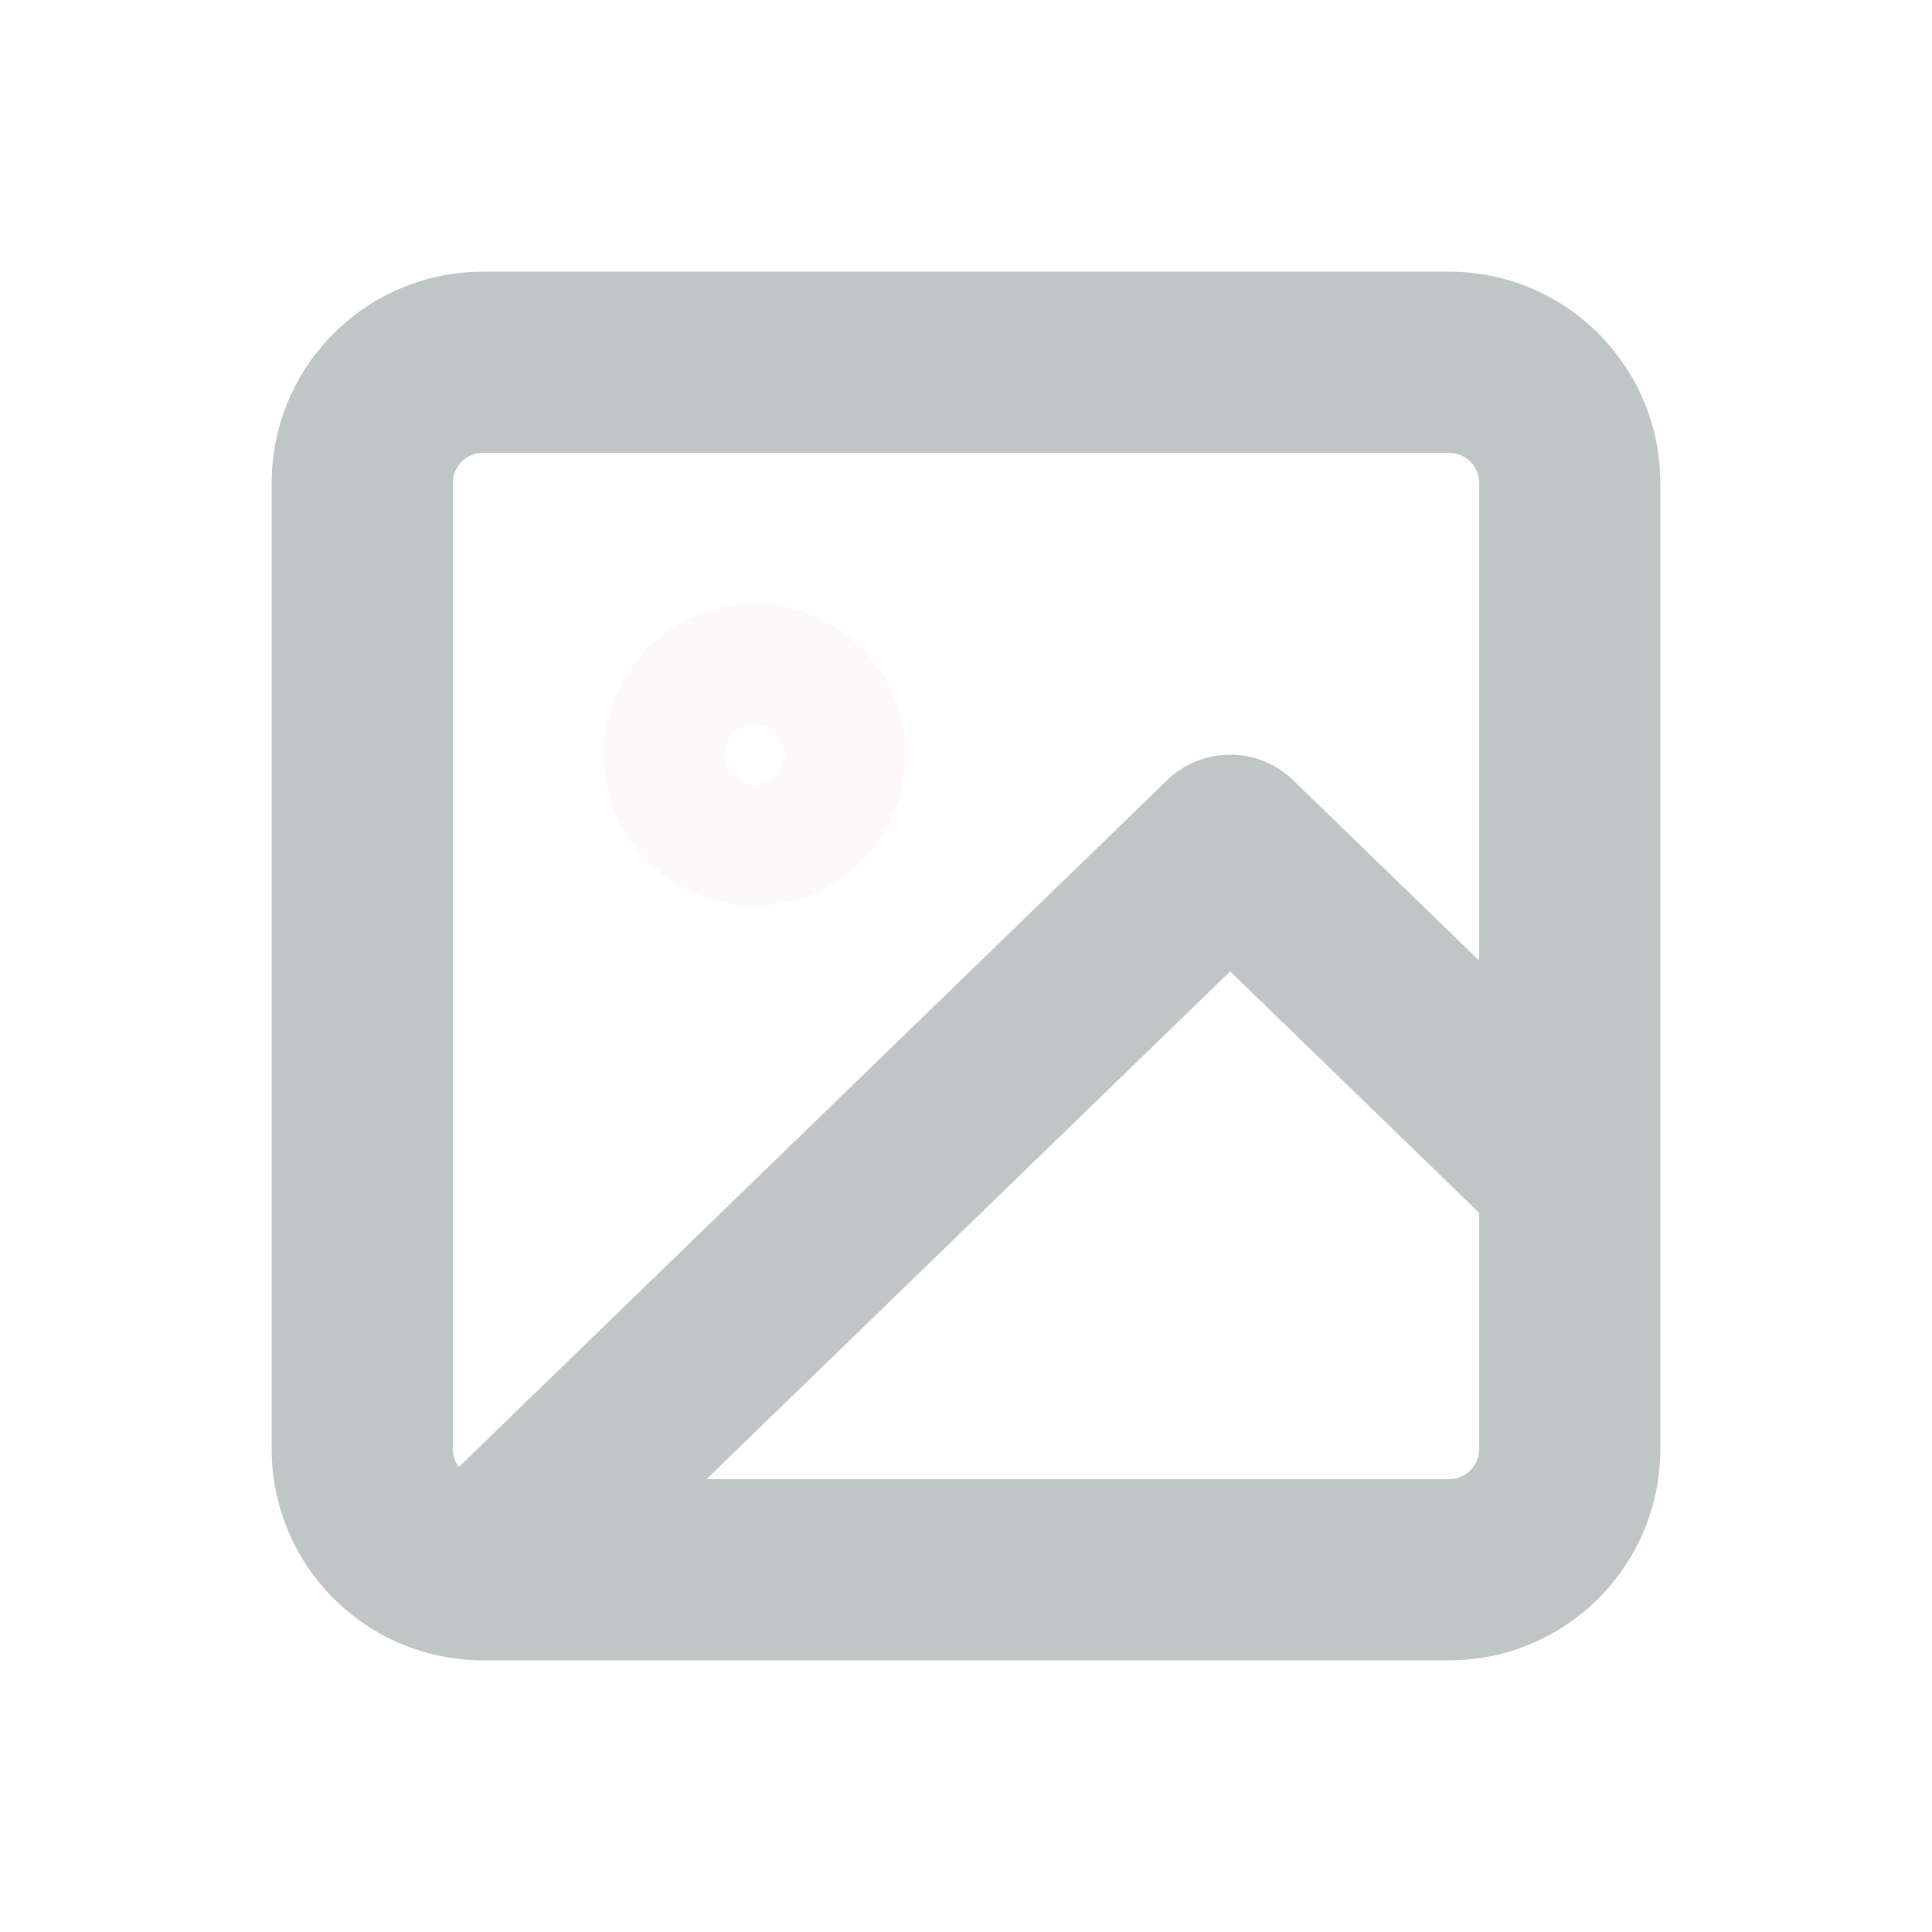
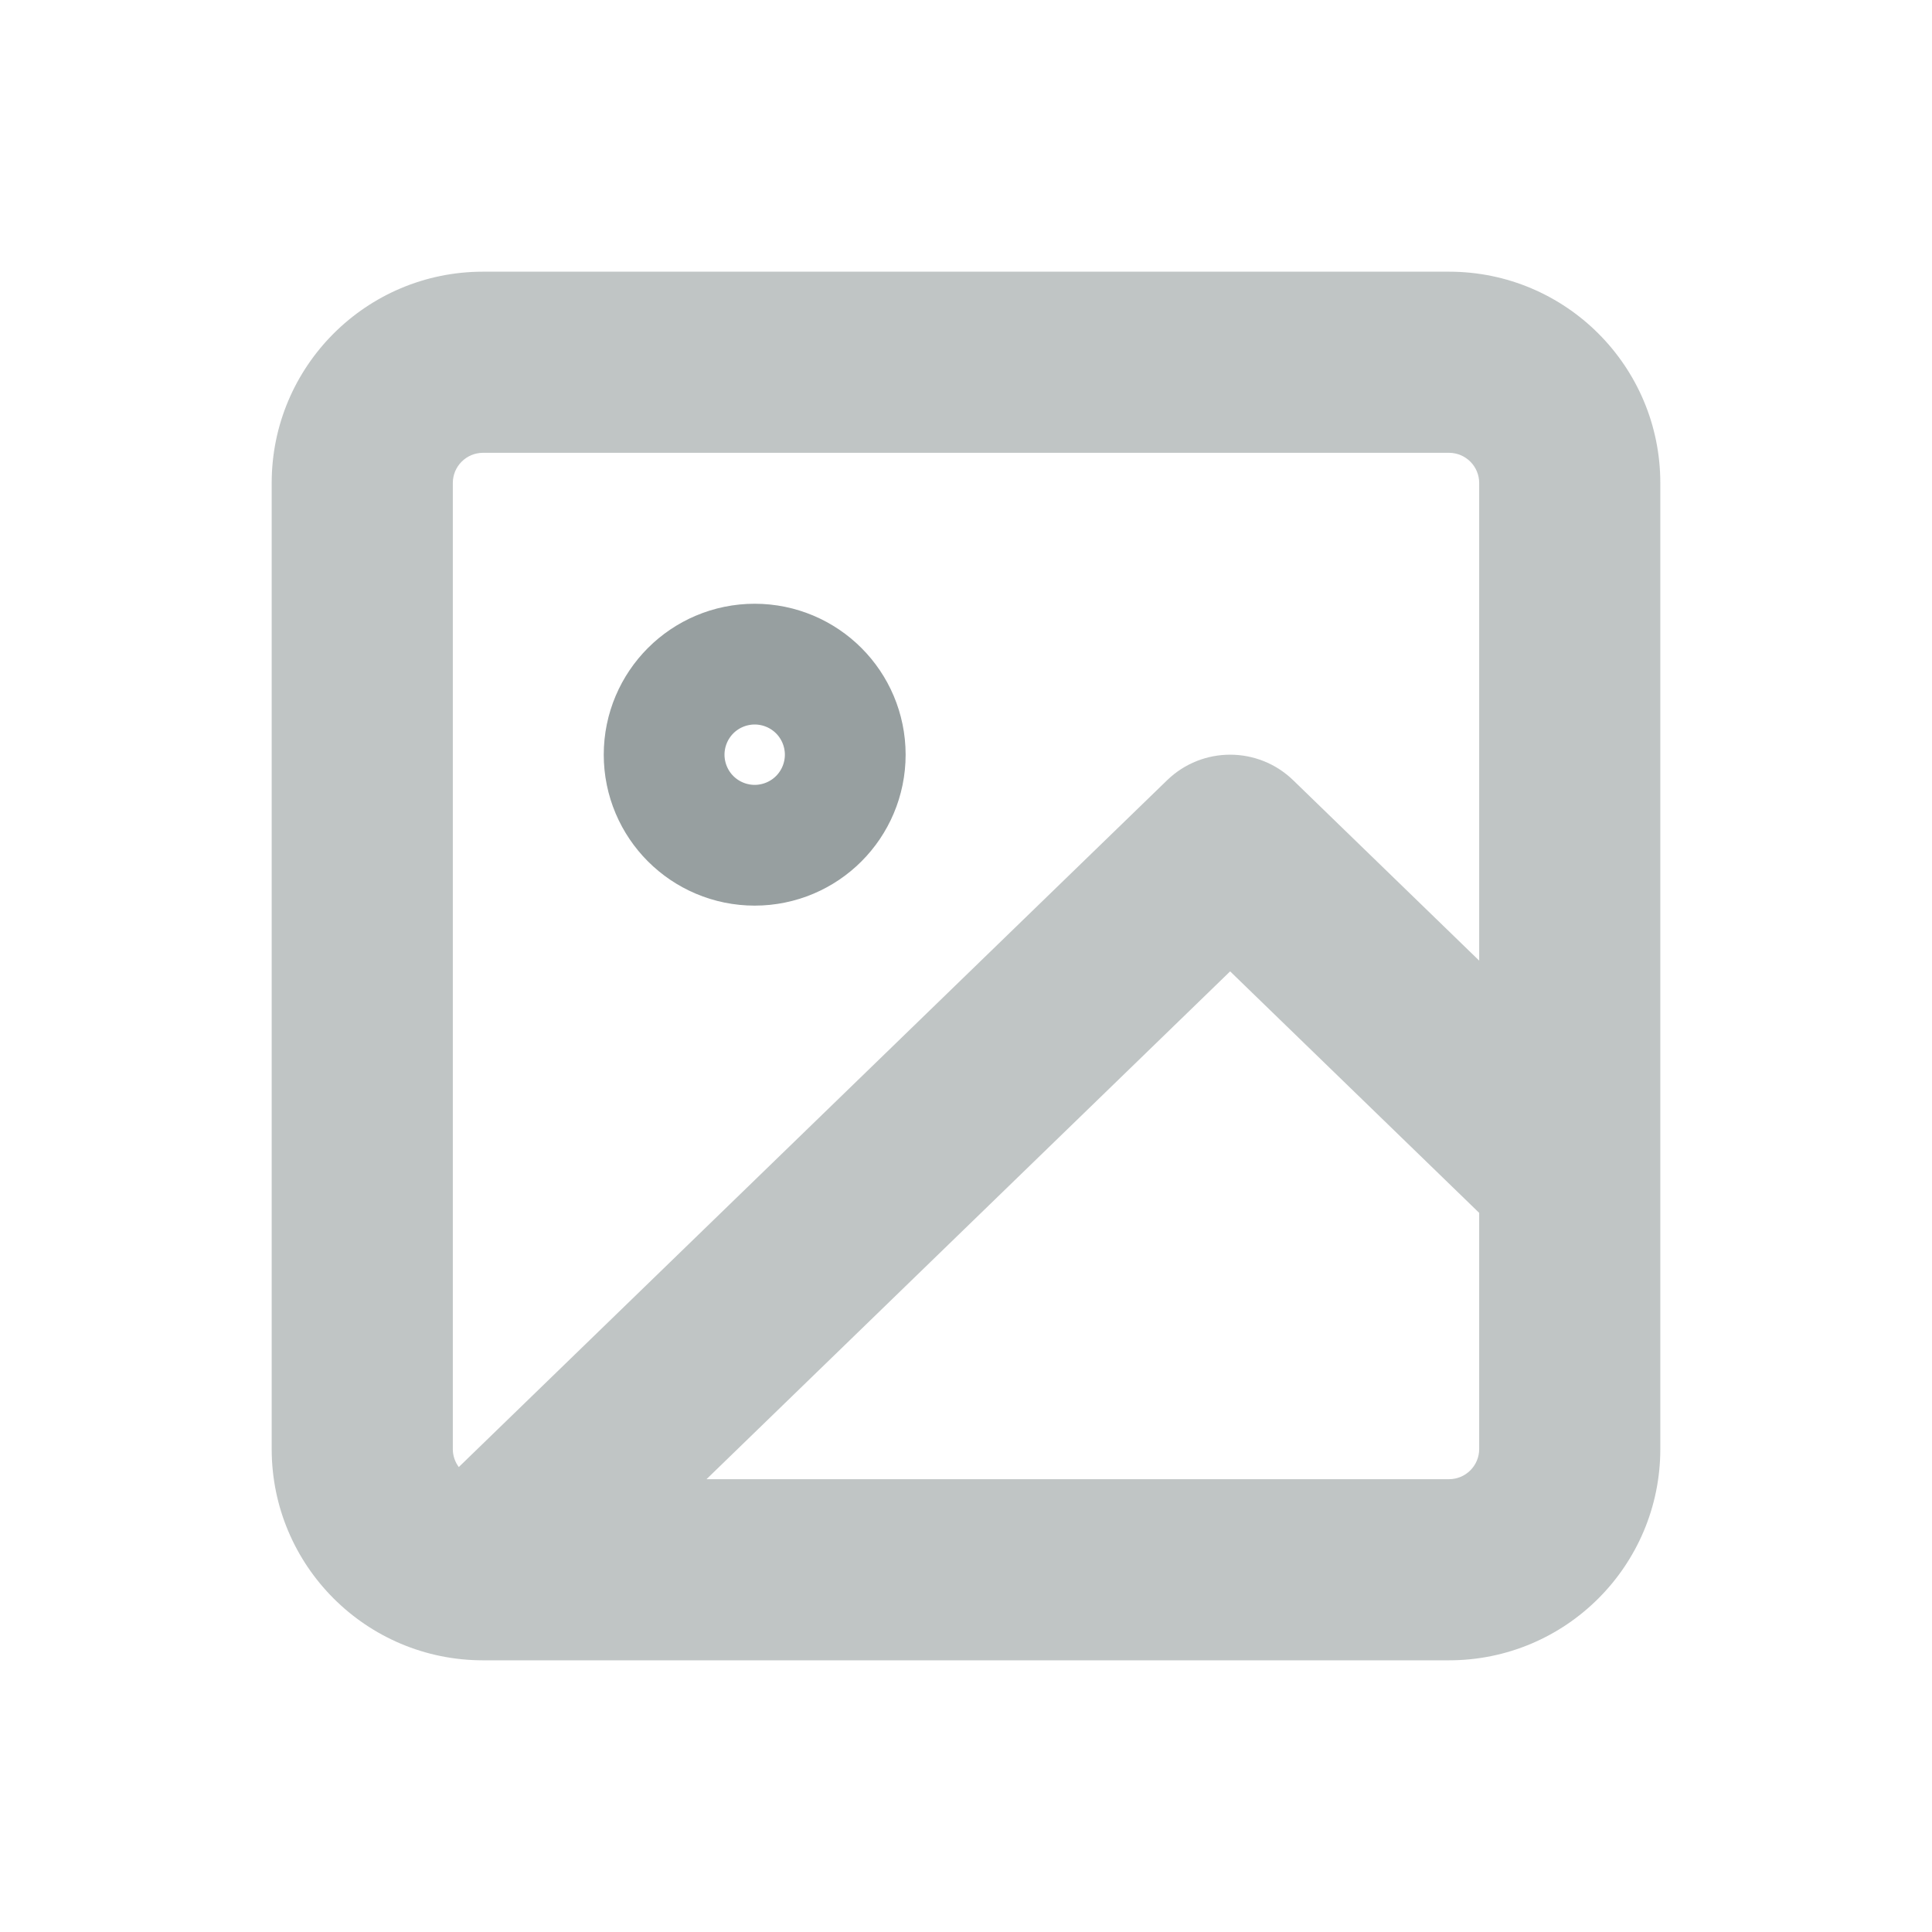
<svg xmlns="http://www.w3.org/2000/svg" width="32px" height="32px" viewBox="0 0 32 32" version="1.1">
  <g id="image_dark" stroke="none" stroke-width="1" fill="none" fill-rule="evenodd">
    <g id="image-(1)" transform="translate(4, 4)">
      <path d="M3.599,20.299 L15.331,8.923 C15.913,8.359 16.837,8.359 17.419,8.923 L20.5,11.911 L20.5,4 C20.5,3.724 20.276,3.5 20,3.5 L4,3.5 C3.724,3.5 3.5,3.724 3.5,4 L3.5,20 C3.5,20.112 3.537,20.216 3.599,20.299 L3.599,20.299 Z M7.702,20.5 L20,20.5 C20.276,20.5 20.5,20.276 20.5,20 L20.5,16.089 L16.375,12.089 L7.702,20.5 Z M23.5,15.453 L23.5,15.457 L23.5,20 C23.5,21.933 21.933,23.5 20,23.5 L4.002,23.5 L3.998,23.5 C2.066,23.499 0.5,21.932 0.5,20 L0.5,4 C0.5,2.067 2.067,0.5 4,0.5 L20,0.5 C21.933,0.5 23.5,2.067 23.5,4 L23.5,15.453 L23.5,15.453 Z" id="Shape" fill-opacity="0.45" fill="#747f80" fill-rule="nonzero" />
-       <circle id="Oval" stroke-opacity="0.75" stroke="#FCF6F9" stroke-width="3" stroke-linecap="round" stroke-linejoin="round" cx="8.5" cy="8.5" r="1" />
+       <circle id="Oval" stroke-opacity="0.75" stroke="#747f80" stroke-width="3" stroke-linecap="round" stroke-linejoin="round" cx="8.5" cy="8.5" r="1" />
    </g>
  </g>
</svg>
